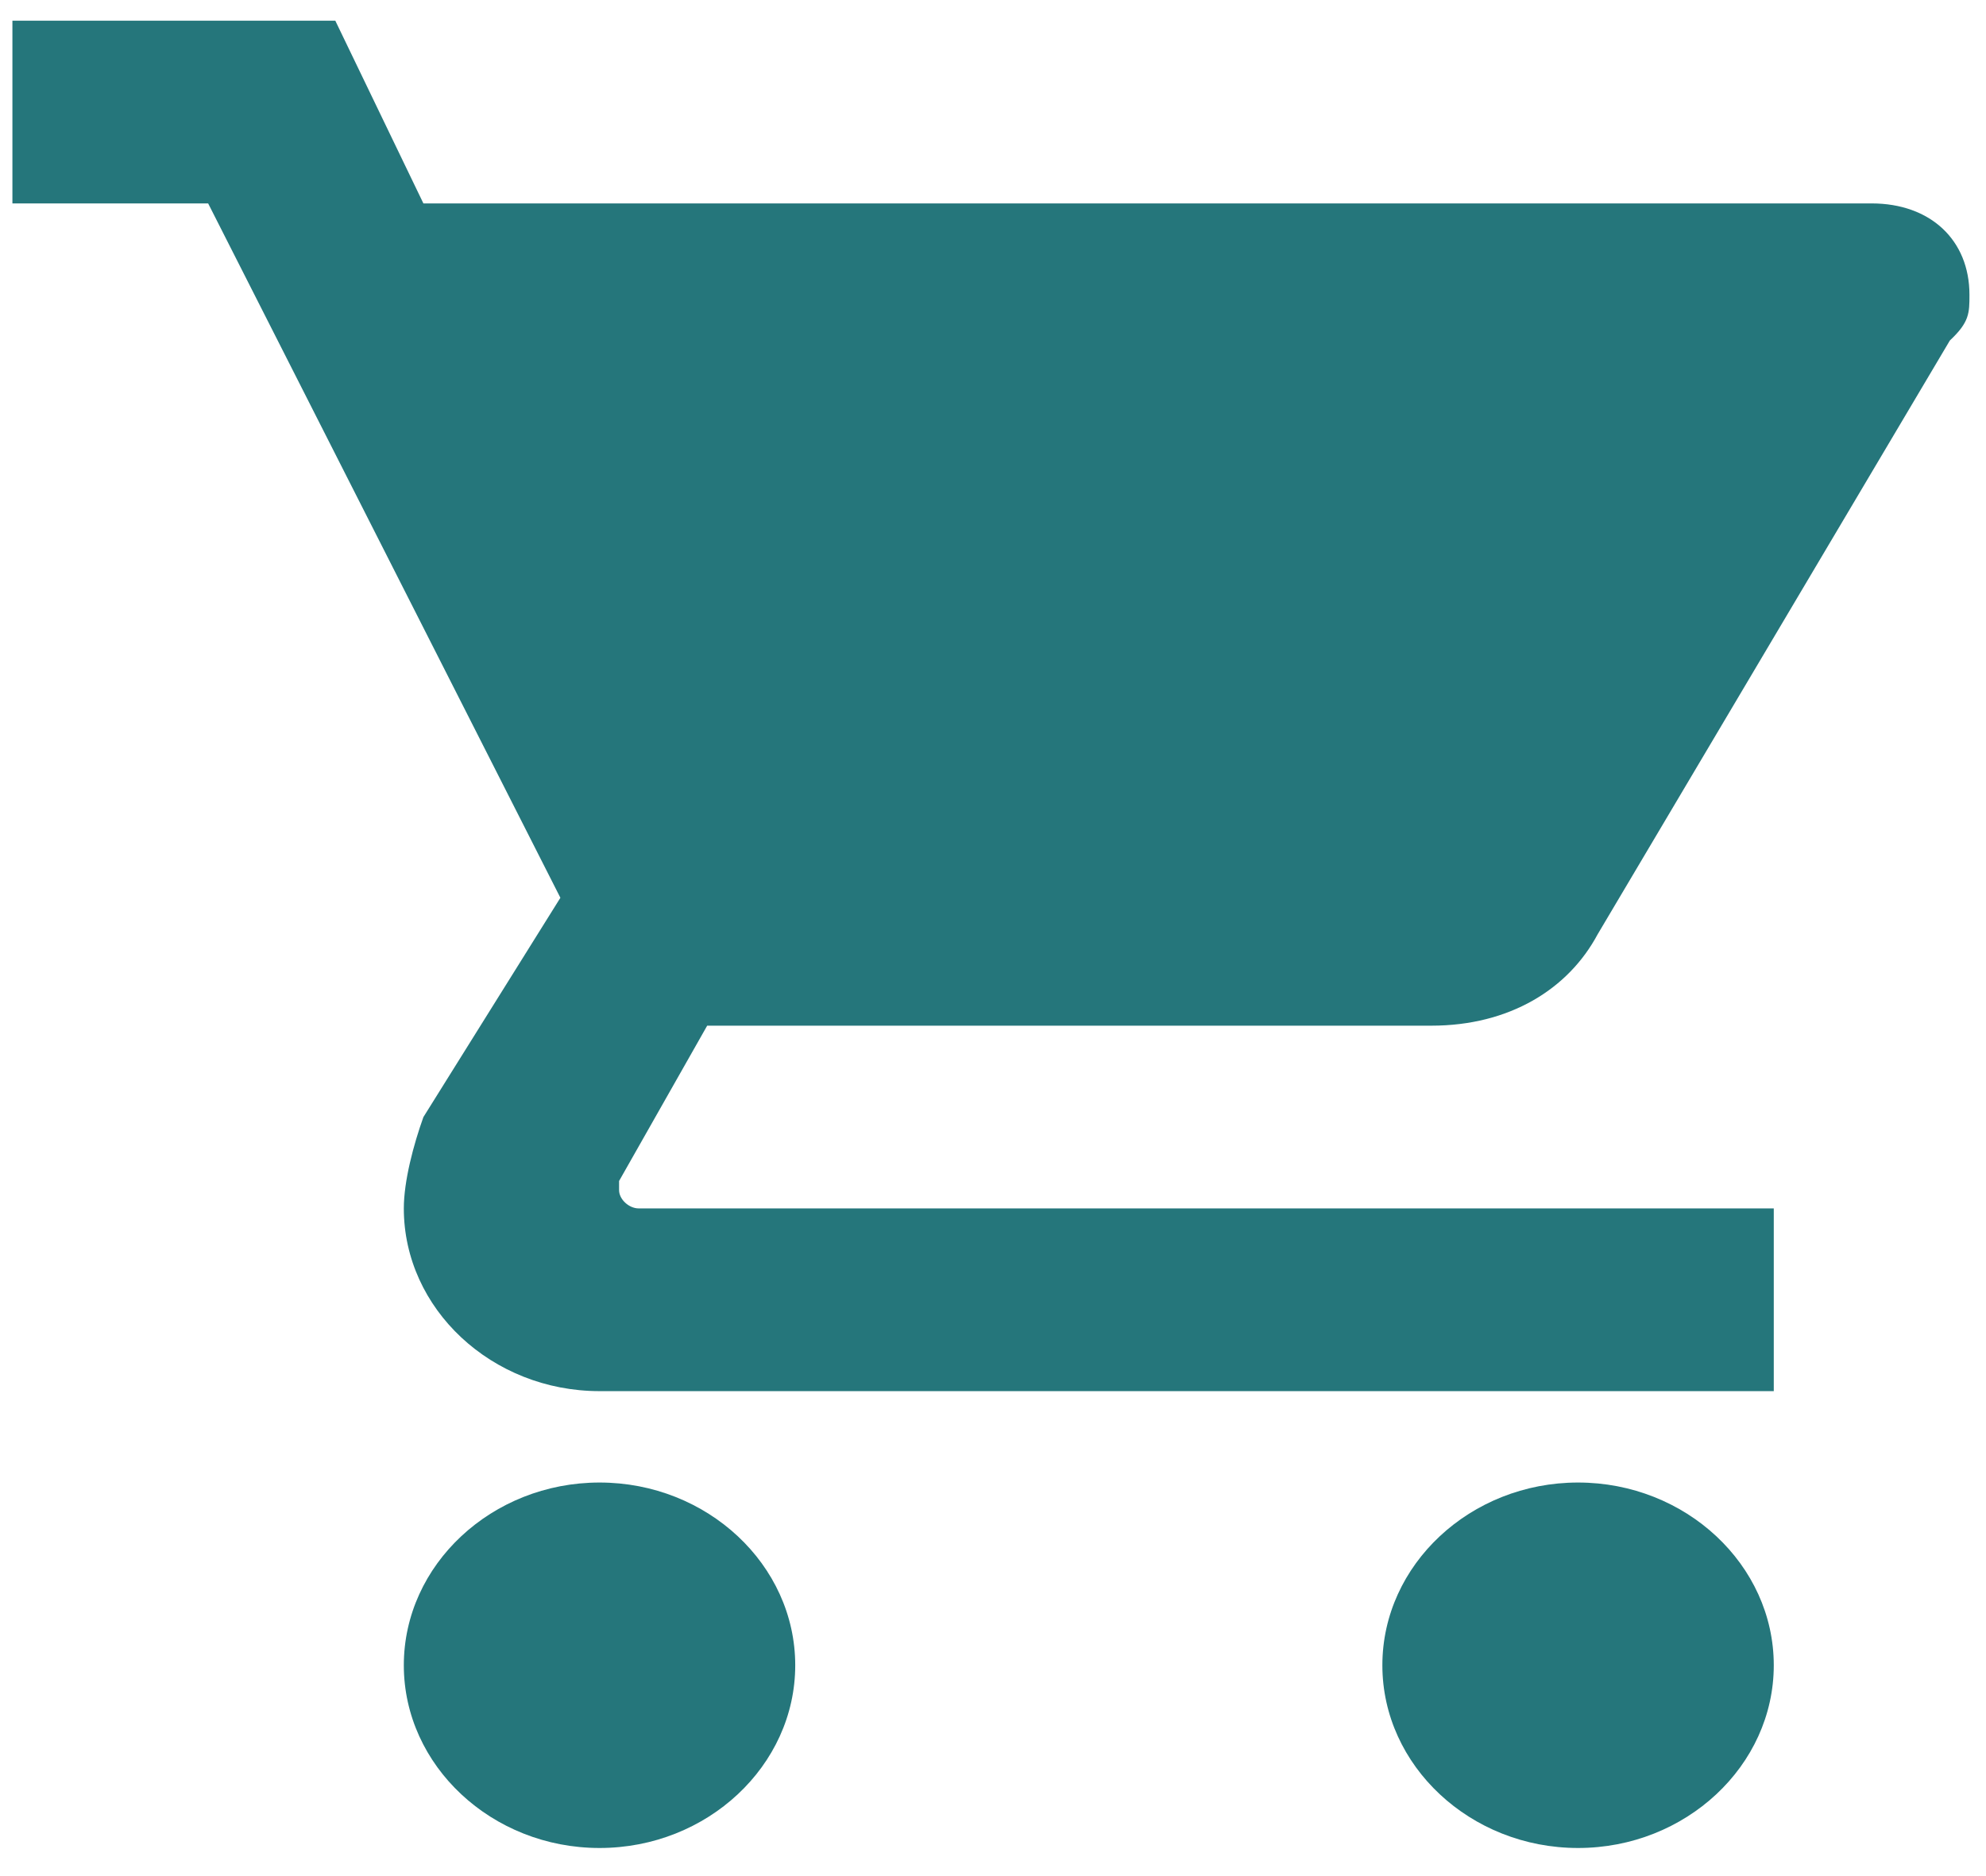
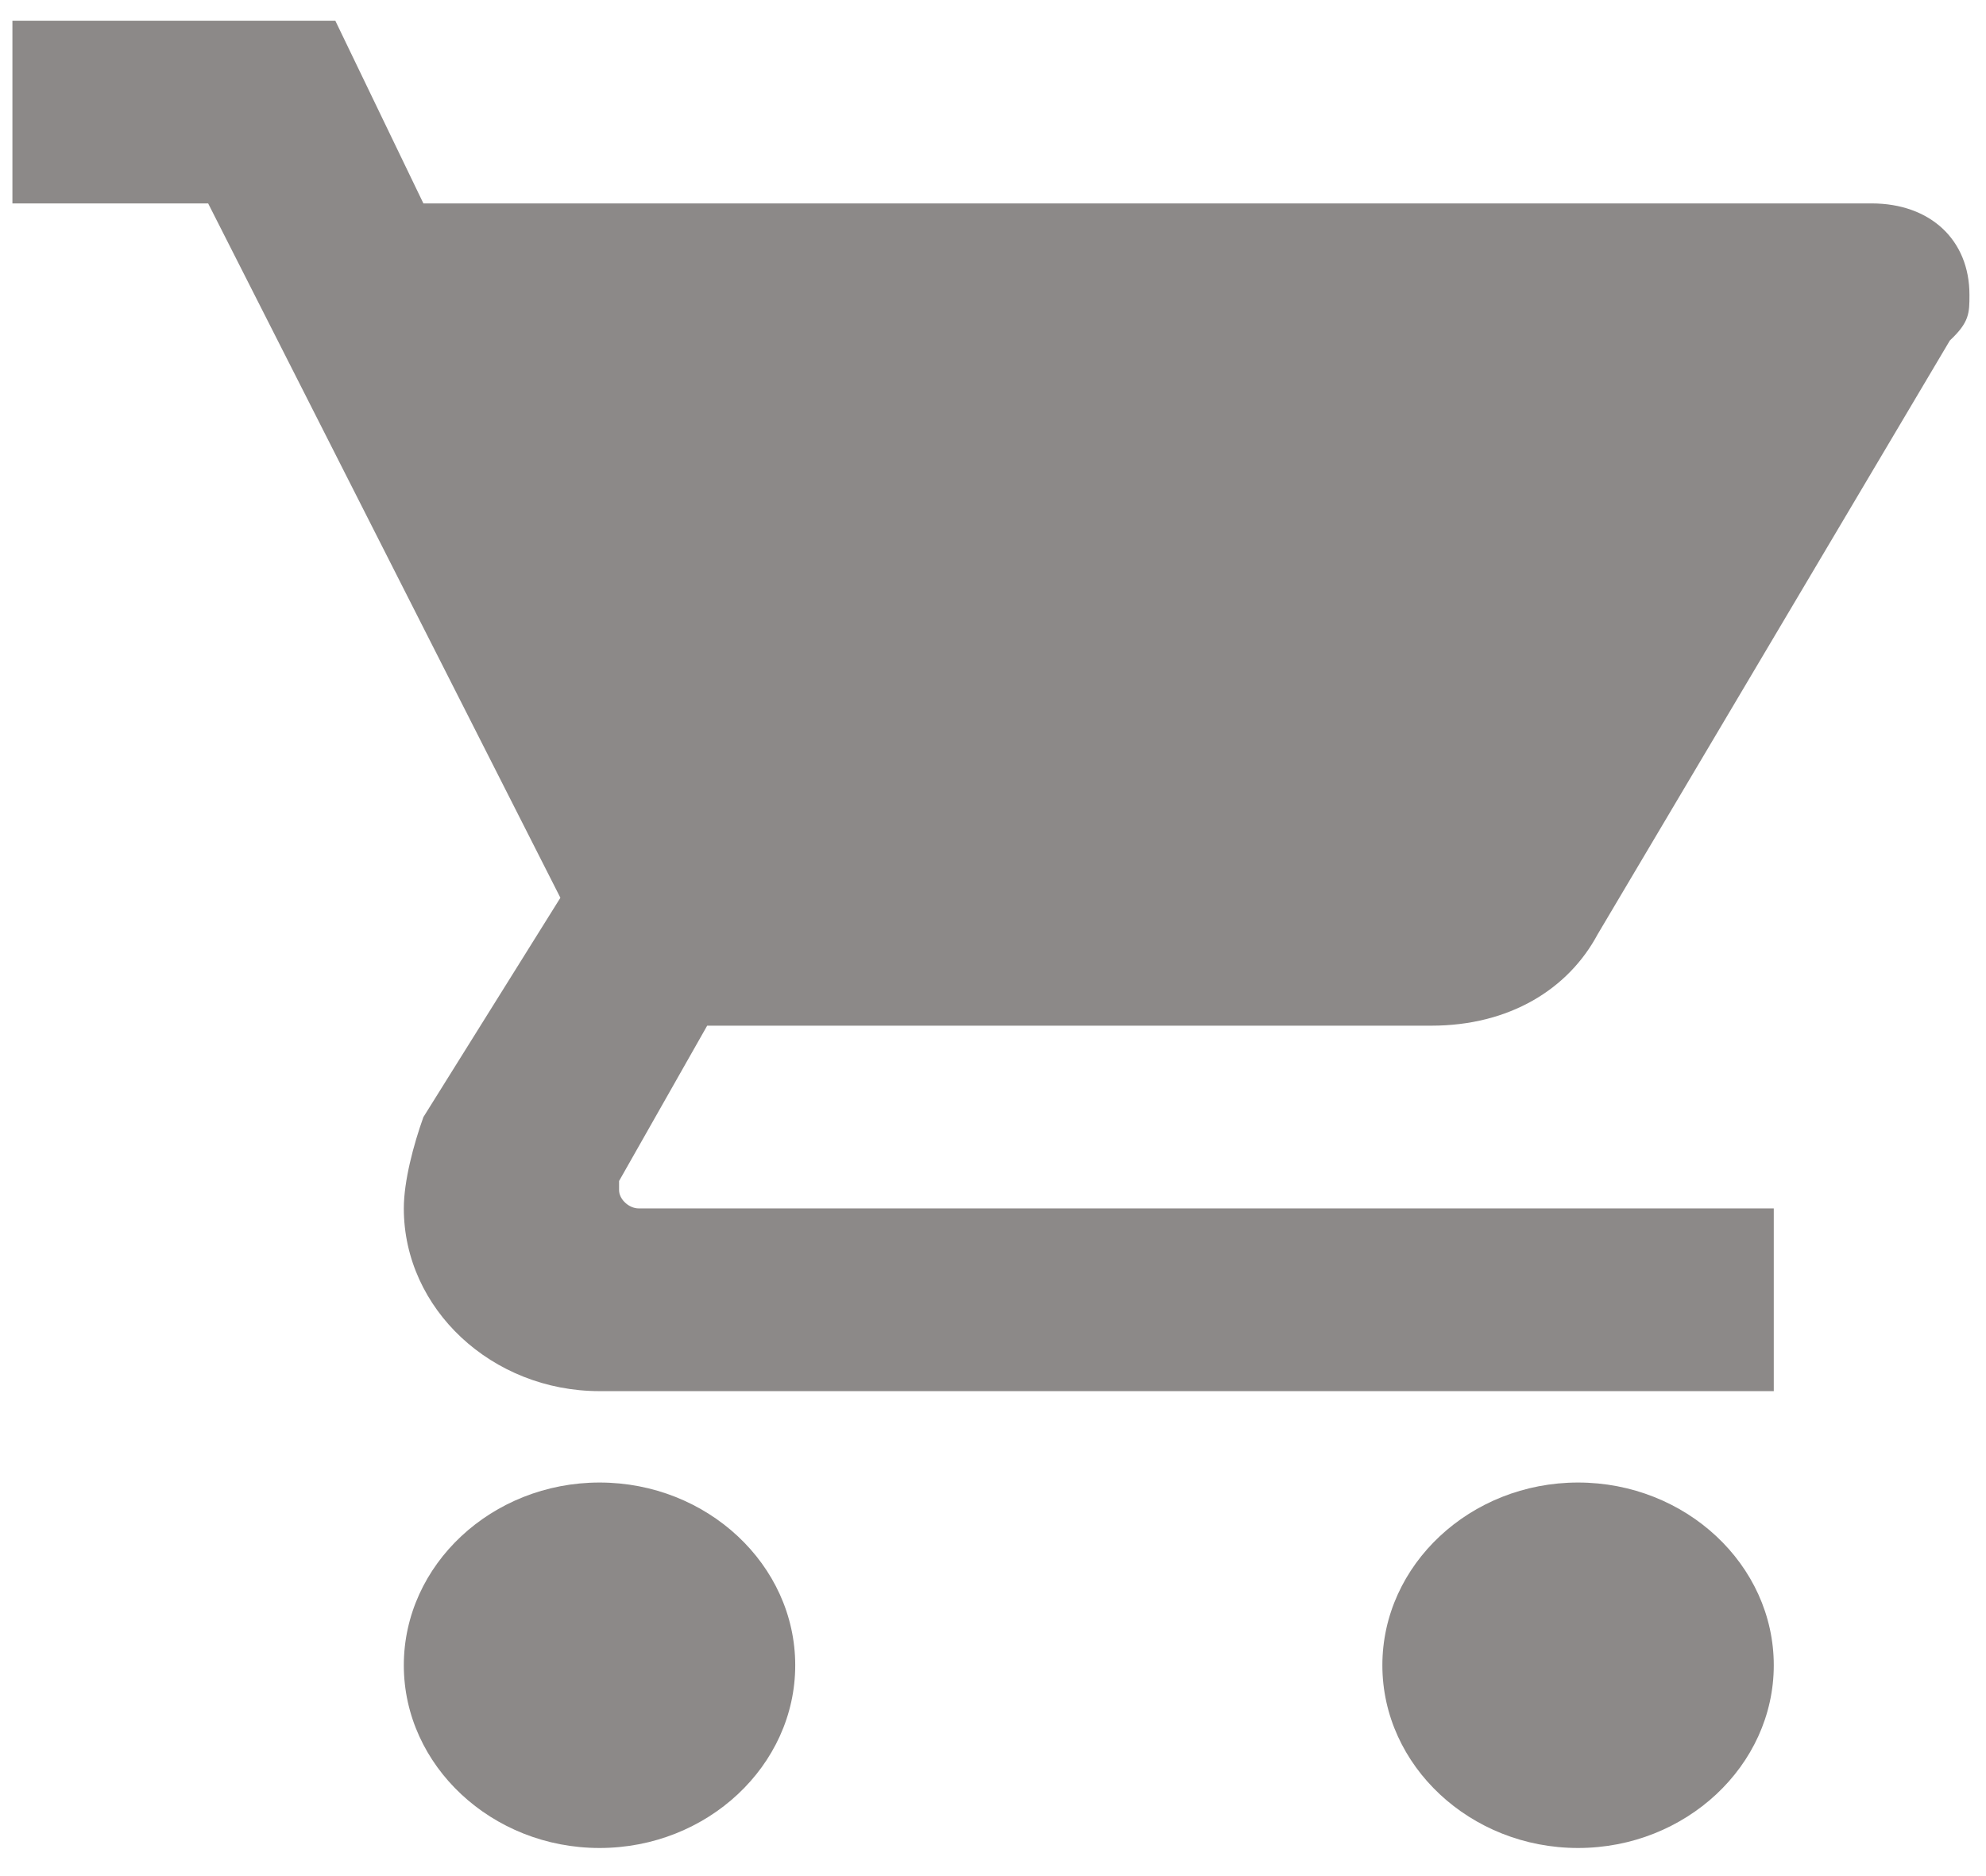
<svg xmlns="http://www.w3.org/2000/svg" width="36" height="34" viewBox="0 0 36 34" fill="none">
-   <path d="M10.868 26.879C8.916 26.879 7.32 28.369 7.32 30.192C7.32 32.014 8.916 33.505 10.868 33.505C12.819 33.505 14.415 32.014 14.415 30.192C14.415 28.369 12.819 26.879 10.868 26.879ZM0.225 0.375V3.688H3.773L10.158 16.277L7.675 20.253C7.497 20.75 7.32 21.412 7.32 21.909C7.32 23.731 8.916 25.222 10.868 25.222H32.153V21.909H11.577C11.4 21.909 11.222 21.744 11.222 21.578V21.412L12.819 18.596H25.945C27.363 18.596 28.428 17.934 28.96 16.94L35.345 6.173C35.7 5.841 35.7 5.676 35.7 5.344C35.7 4.351 34.991 3.688 33.926 3.688H7.675L6.078 0.375H0.225ZM28.605 26.879C26.654 26.879 25.058 28.369 25.058 30.192C25.058 32.014 26.654 33.505 28.605 33.505C30.556 33.505 32.153 32.014 32.153 30.192C32.153 28.369 30.556 26.879 28.605 26.879Z" fill="#25767B" />
+   <path d="M10.868 26.879C8.916 26.879 7.32 28.369 7.32 30.192C7.32 32.014 8.916 33.505 10.868 33.505C12.819 33.505 14.415 32.014 14.415 30.192C14.415 28.369 12.819 26.879 10.868 26.879ZM0.225 0.375V3.688H3.773L10.158 16.277L7.675 20.253C7.497 20.75 7.32 21.412 7.32 21.909C7.32 23.731 8.916 25.222 10.868 25.222H32.153V21.909H11.577C11.4 21.909 11.222 21.744 11.222 21.578V21.412L12.819 18.596H25.945C27.363 18.596 28.428 17.934 28.96 16.94L35.345 6.173C35.7 5.841 35.7 5.676 35.7 5.344C35.7 4.351 34.991 3.688 33.926 3.688H7.675L6.078 0.375H0.225ZM28.605 26.879C26.654 26.879 25.058 28.369 25.058 30.192C25.058 32.014 26.654 33.505 28.605 33.505C30.556 33.505 32.153 32.014 32.153 30.192C32.153 28.369 30.556 26.879 28.605 26.879Z" fill="#8C8988" />
</svg>
